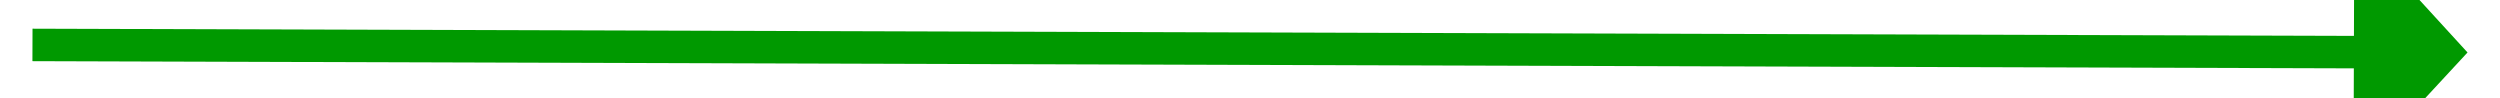
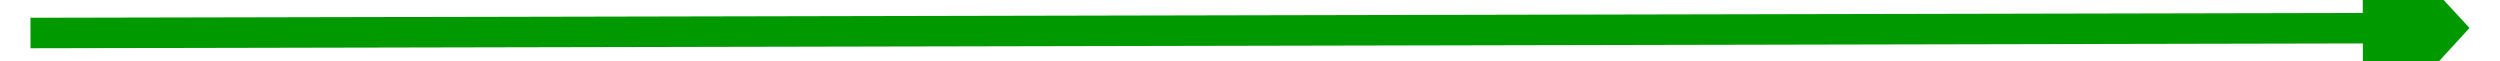
- <svg xmlns="http://www.w3.org/2000/svg" version="1.1" width="154px" height="6px" preserveAspectRatio="xMinYMid meet" viewBox="200 813  154 4">
-   <g transform="matrix(0.1736482 -0.9848078 0.9848078 0.1736482 -573.7189 946.2685 )">
-     <path d="M 269.4 883  L 277 890  L 284.6 883  L 269.4 883  Z " fill-rule="nonzero" fill="#009900" stroke="none" transform="matrix(0.9853409 -0.1705971 0.1705971 0.9853409 -134.9761 59.20259 )" />
-     <path d="M 277 740  L 277 884  " stroke-width="2" stroke="#009900" fill="none" transform="matrix(0.9853409 -0.1705971 0.1705971 0.9853409 -134.9761 59.20259 )" />
+ <svg xmlns="http://www.w3.org/2000/svg" version="1.1" width="164px" height="4px" preserveAspectRatio="xMinYMid meet" viewBox="560 809  164 2">
+   <g transform="matrix(-0.08715574 -0.9961947 0.9961947 -0.08715574 -108.9637 1520.153 )">
+     <path d="M 634.4 883  L 642 890  L 649.6 883  L 634.4 883  Z " fill-rule="nonzero" fill="#009900" stroke="none" transform="matrix(0.9963729 0.0850948 -0.0850948 0.9963729 71.25541 -51.69288 )" />
+     <path d="M 642 730  L 642 884  " stroke-width="2" stroke="#009900" fill="none" transform="matrix(0.9963729 0.0850948 -0.0850948 0.9963729 71.25541 -51.69288 )" />
  </g>
</svg>
